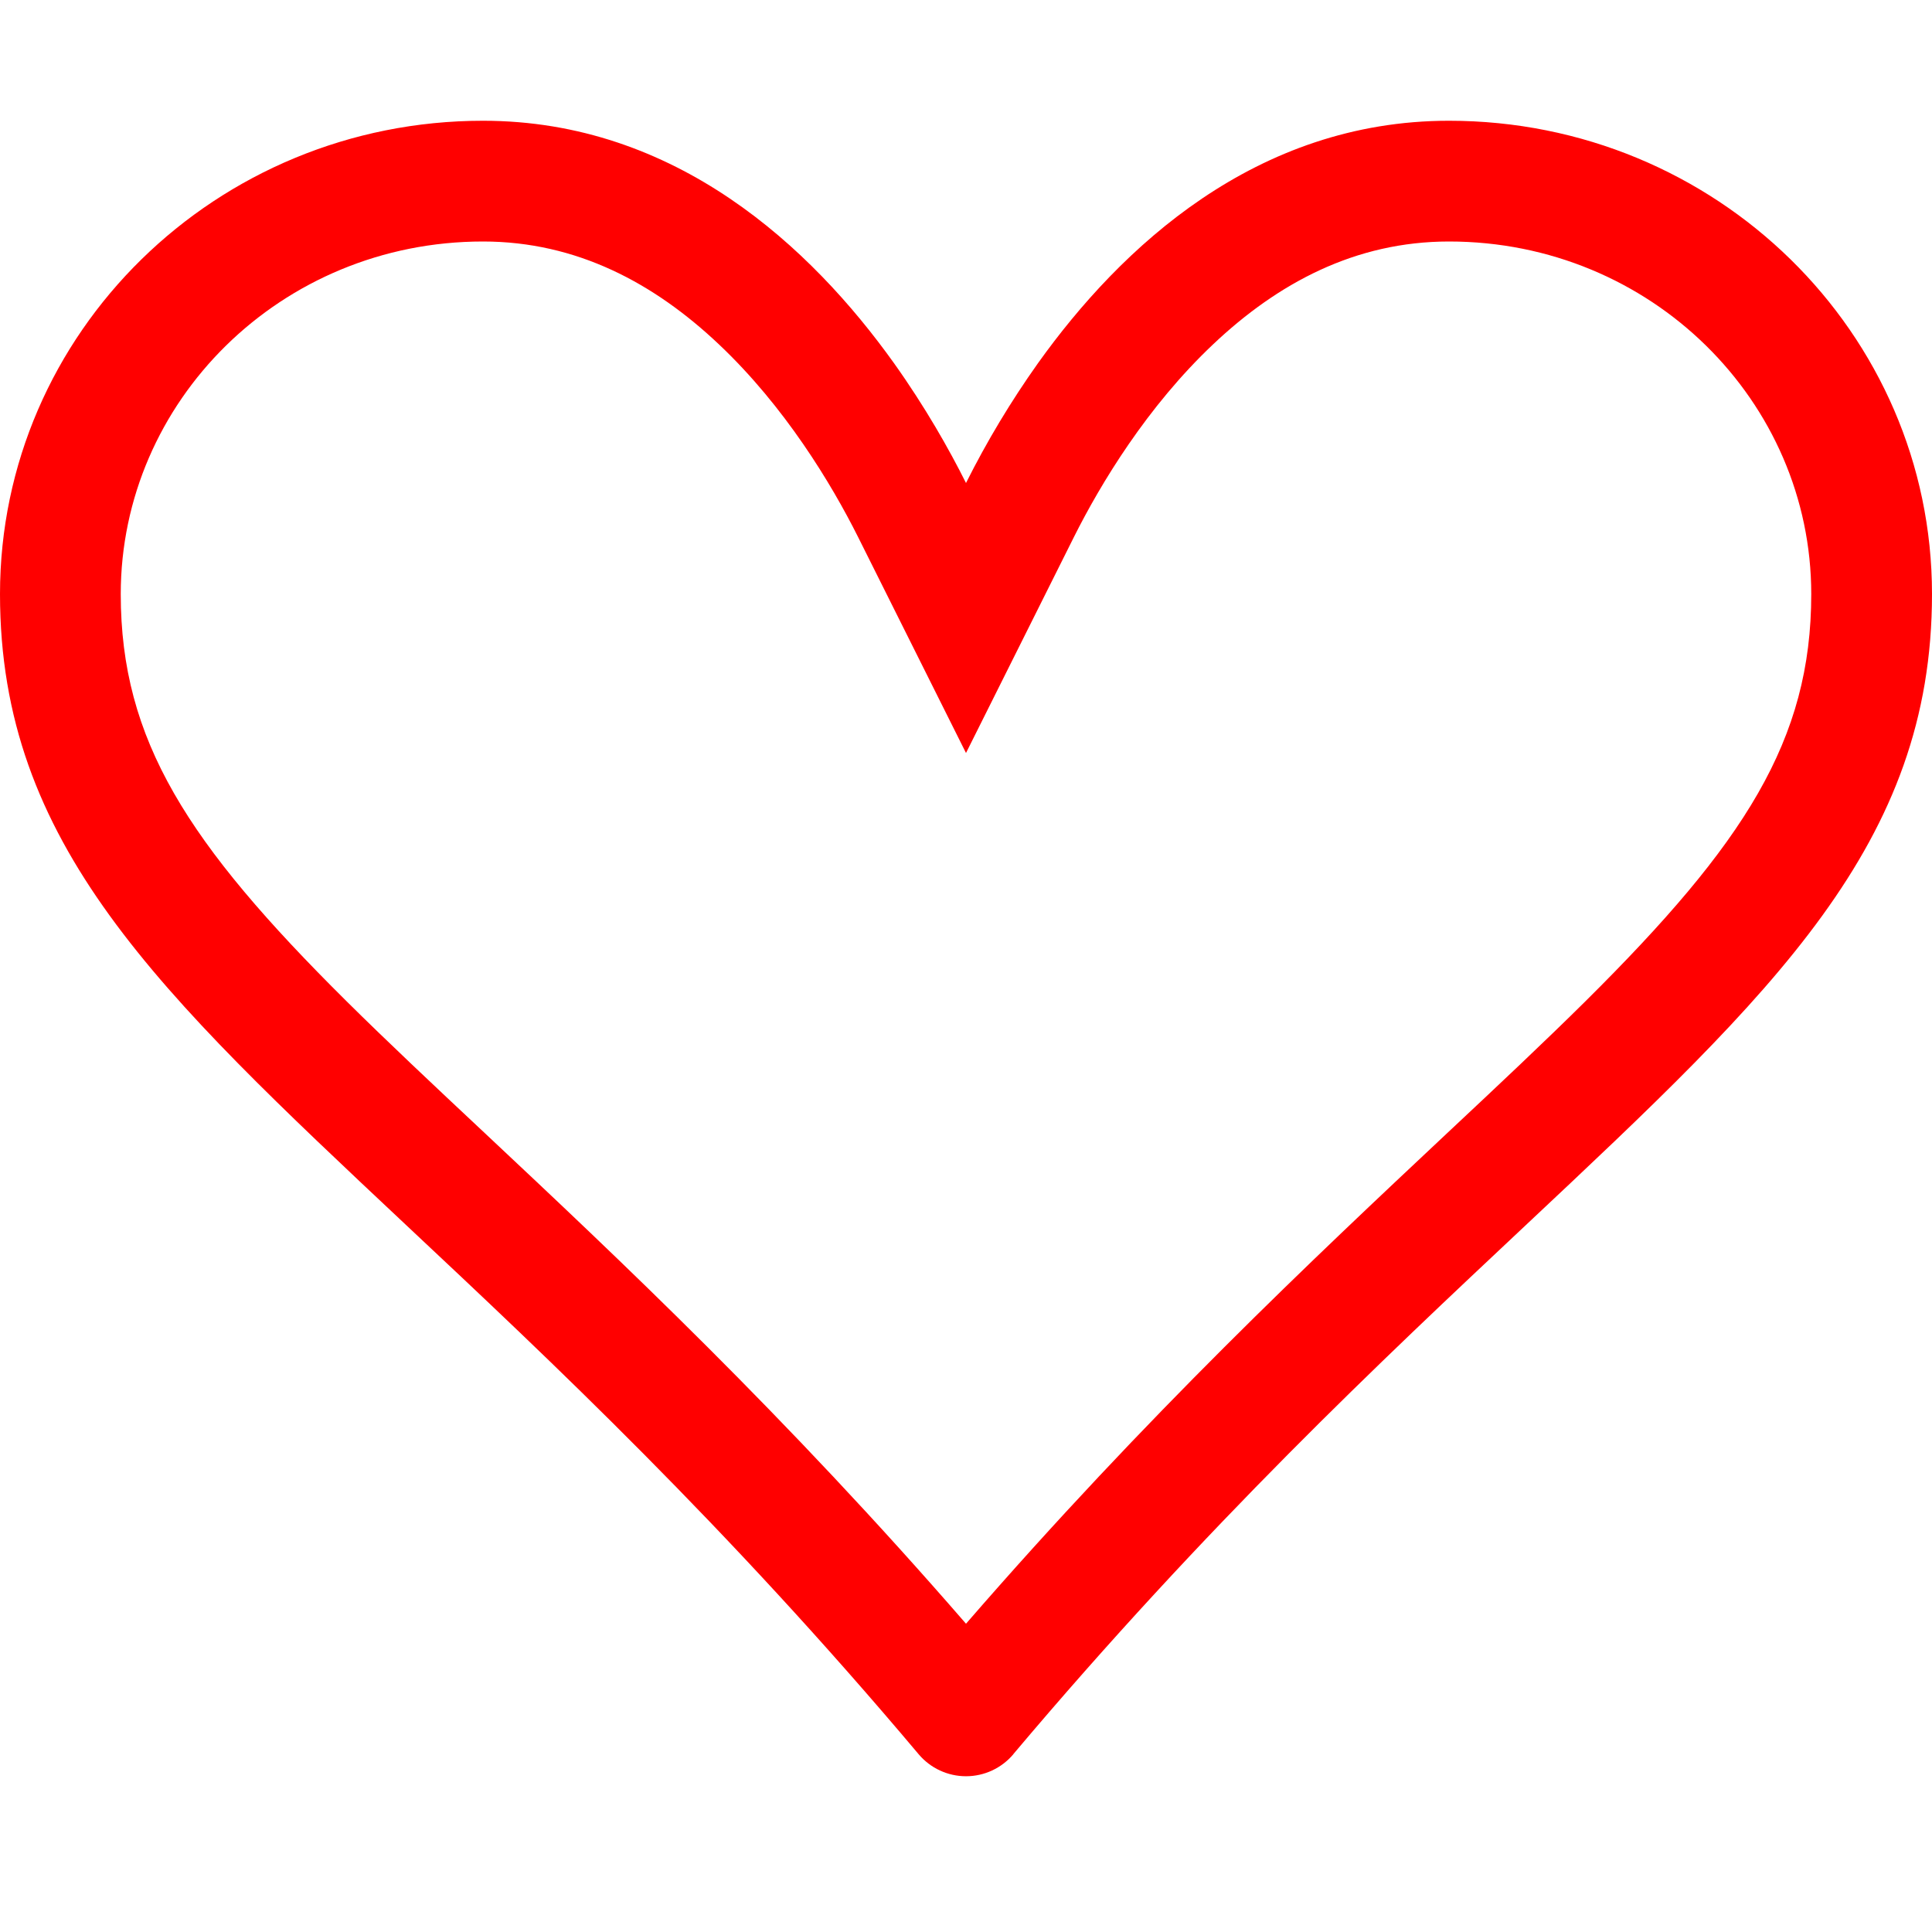
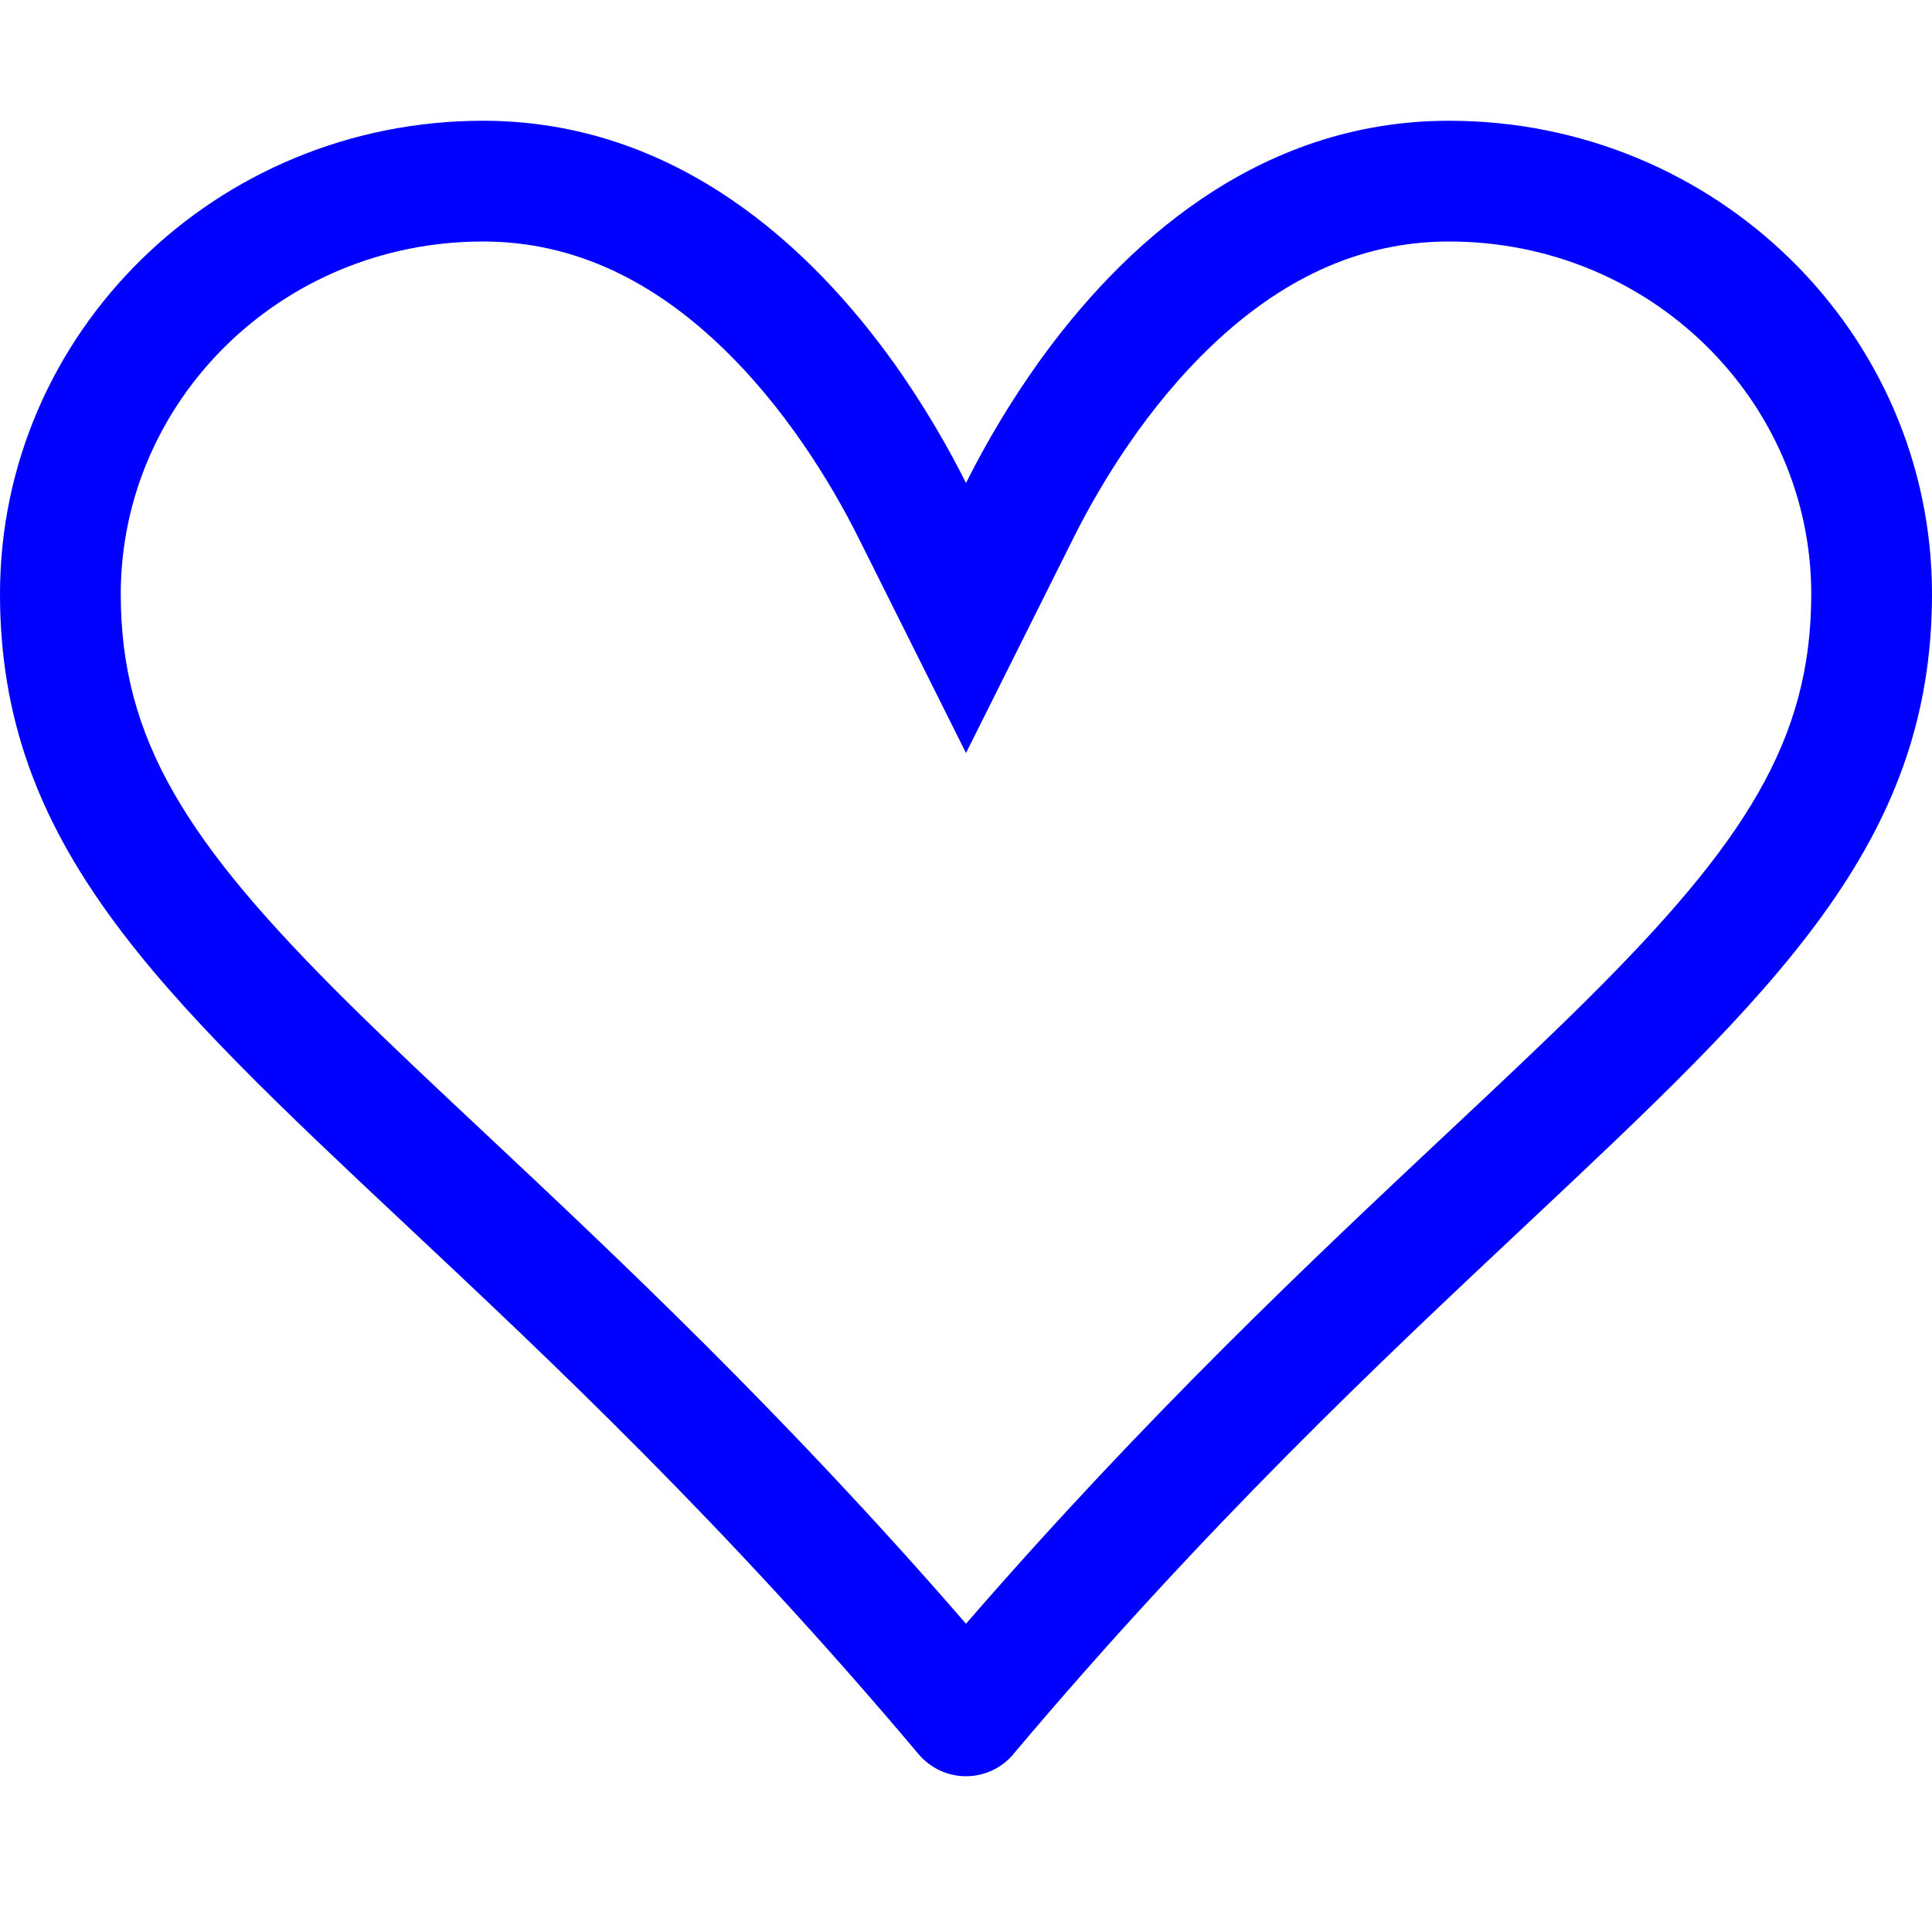
<svg xmlns="http://www.w3.org/2000/svg" width="16" height="16" class="bi bi-suit-heart" viewBox="0 0 16 16">
-   <path fill="red" d="m8 6.236-.894-1.789c-.222-.443-.607-1.08-1.152-1.595C5.418 2.345 4.776 2 4 2 2.324 2 1 3.326 1 4.92c0 1.211.554 2.066 1.868 3.37.337.334.721.695 1.146 1.093C5.122 10.423 6.5 11.717 8 13.447c1.5-1.73 2.878-3.024 3.986-4.064.425-.398.81-.76 1.146-1.093C14.446 6.986 15 6.131 15 4.92 15 3.326 13.676 2 12 2c-.777 0-1.418.345-1.954.852-.545.515-.93 1.152-1.152 1.595L8 6.236zm.392 8.292a.513.513 0 0 1-.784 0c-1.601-1.902-3.05-3.262-4.243-4.381C1.3 8.208 0 6.989 0 4.92 0 2.755 1.79 1 4 1c1.6 0 2.719 1.05 3.404 2.008.26.365.458.716.596.992a7.55 7.55 0 0 1 .596-.992C9.281 2.049 10.4 1 12 1c2.21 0 4 1.755 4 3.92 0 2.069-1.3 3.288-3.365 5.227-1.193 1.12-2.642 2.48-4.243 4.38z" />
+   <path fill="blue" d="m8 6.236-.894-1.789c-.222-.443-.607-1.08-1.152-1.595C5.418 2.345 4.776 2 4 2 2.324 2 1 3.326 1 4.92c0 1.211.554 2.066 1.868 3.37.337.334.721.695 1.146 1.093C5.122 10.423 6.5 11.717 8 13.447c1.5-1.73 2.878-3.024 3.986-4.064.425-.398.81-.76 1.146-1.093C14.446 6.986 15 6.131 15 4.92 15 3.326 13.676 2 12 2c-.777 0-1.418.345-1.954.852-.545.515-.93 1.152-1.152 1.595L8 6.236zm.392 8.292a.513.513 0 0 1-.784 0c-1.601-1.902-3.05-3.262-4.243-4.381C1.3 8.208 0 6.989 0 4.92 0 2.755 1.79 1 4 1c1.6 0 2.719 1.05 3.404 2.008.26.365.458.716.596.992a7.55 7.55 0 0 1 .596-.992C9.281 2.049 10.4 1 12 1c2.21 0 4 1.755 4 3.92 0 2.069-1.3 3.288-3.365 5.227-1.193 1.12-2.642 2.48-4.243 4.38z" />
</svg>
